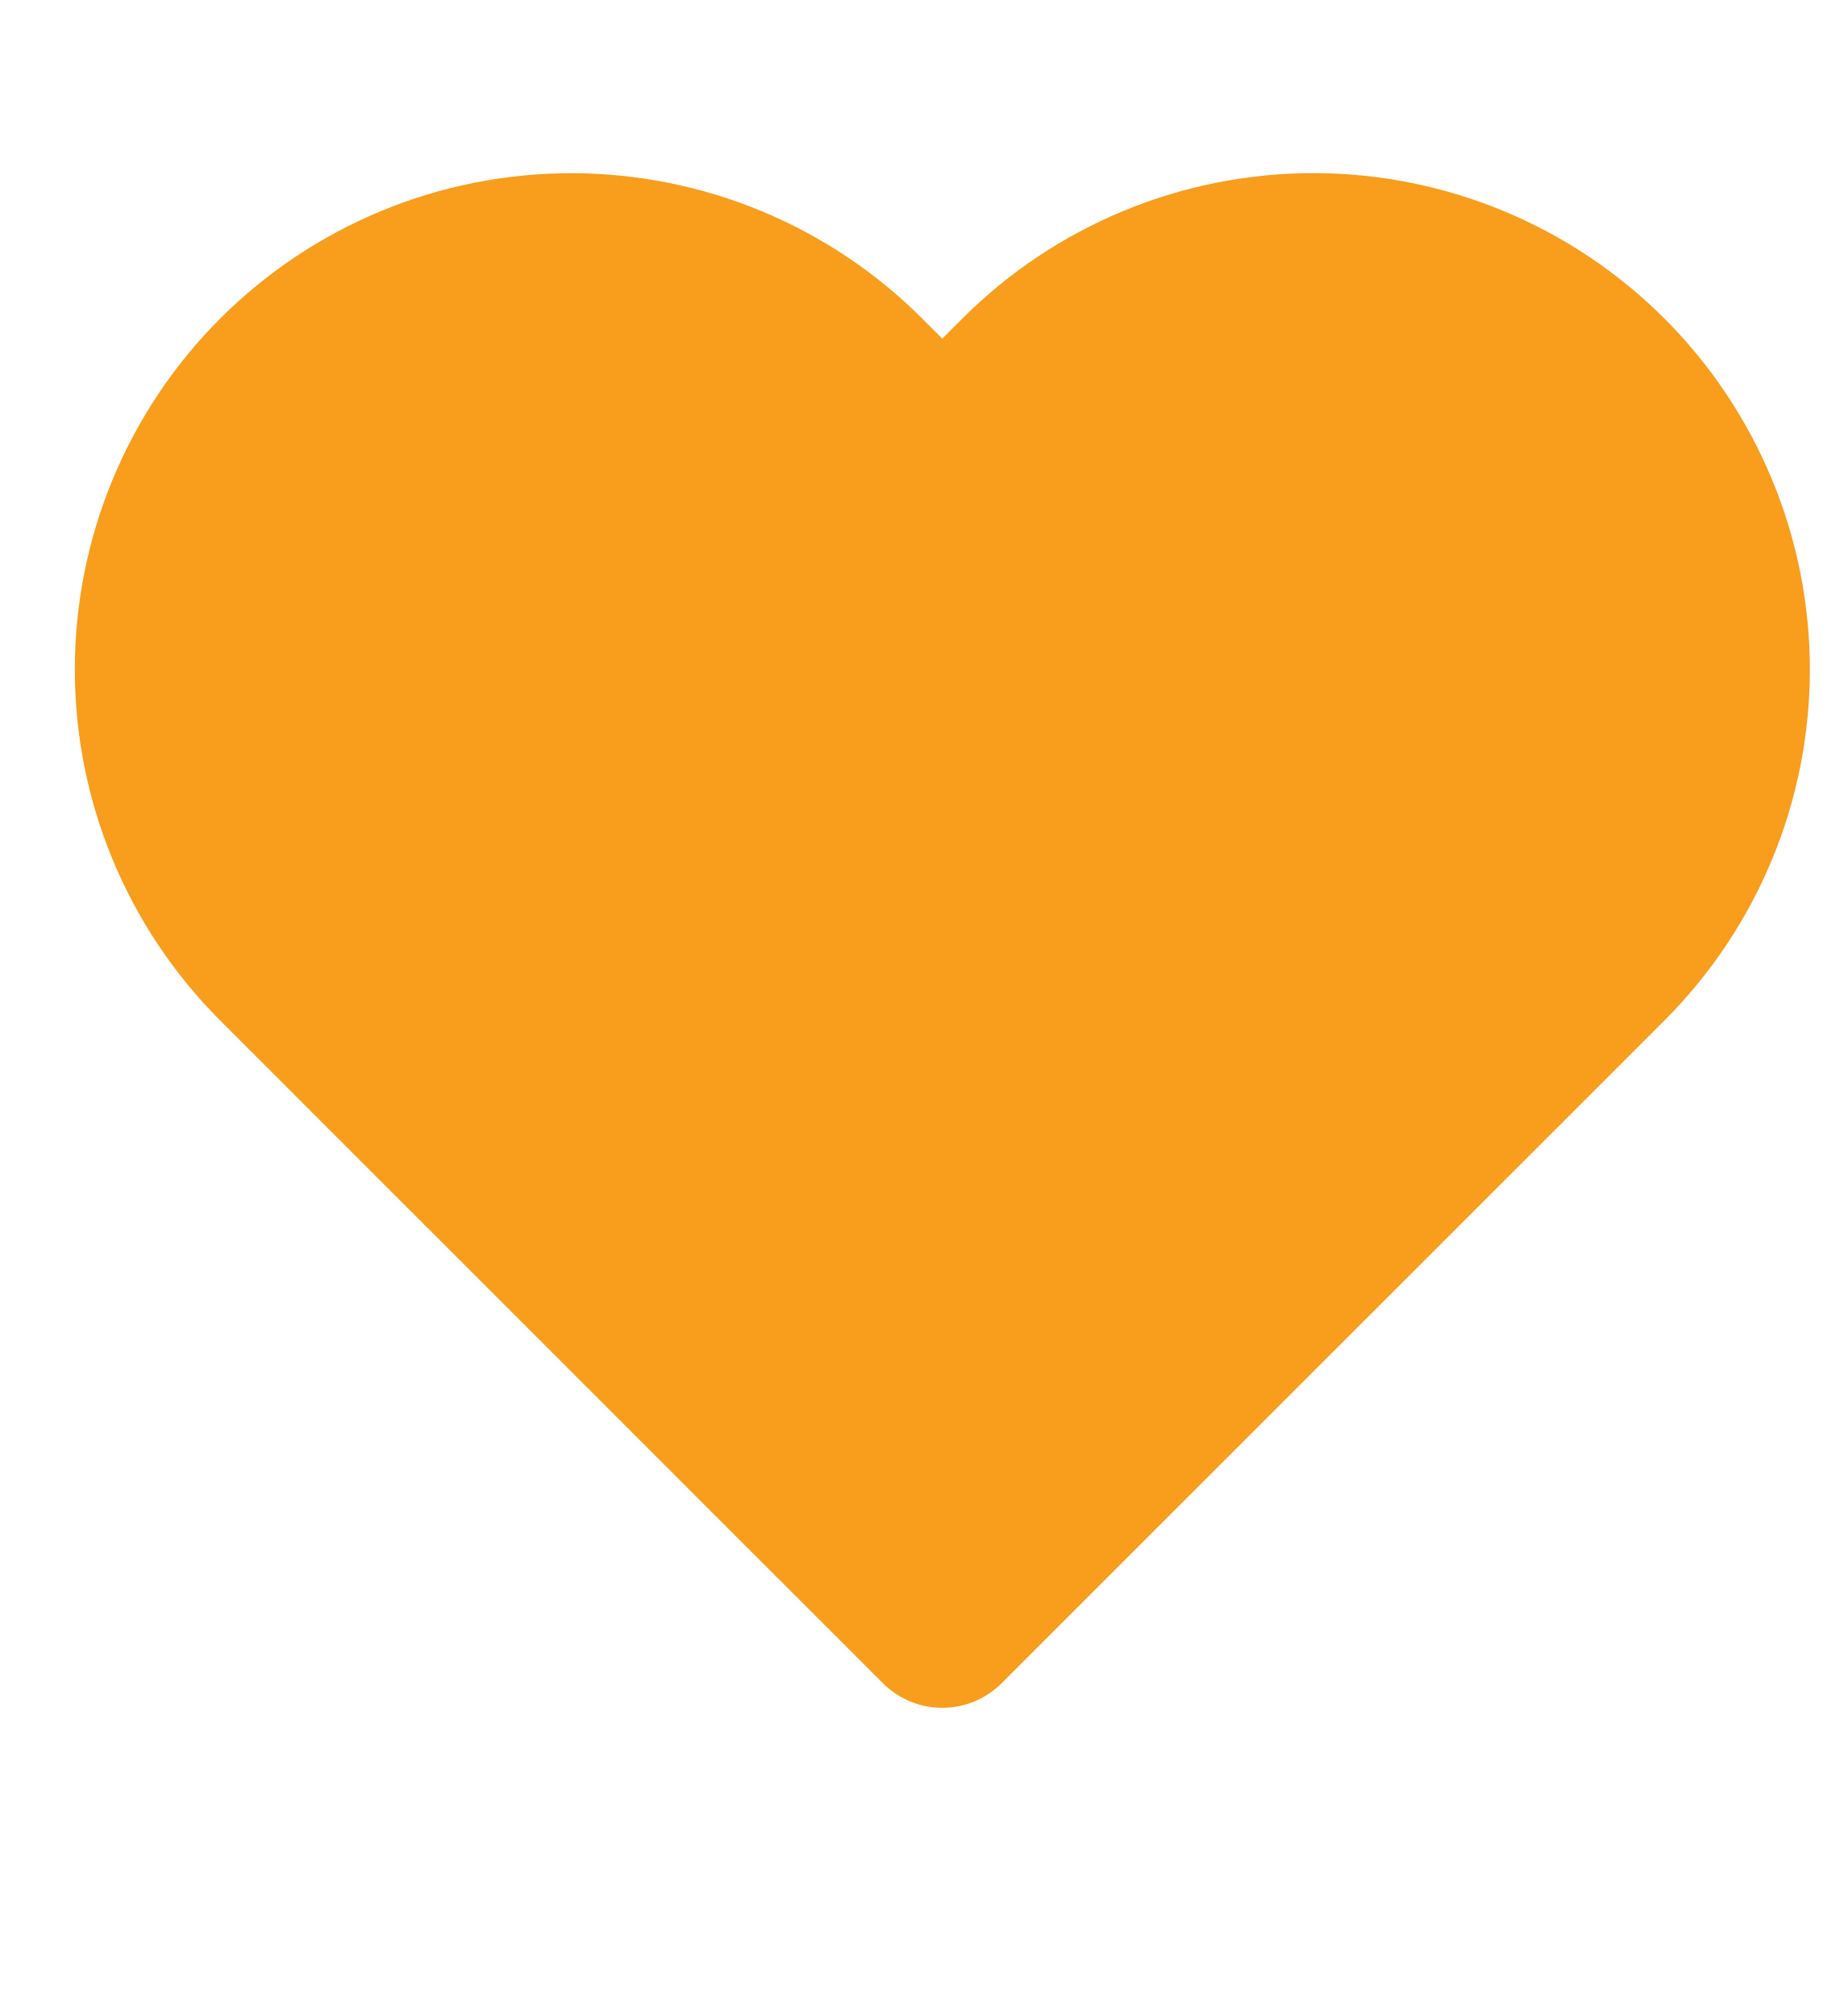
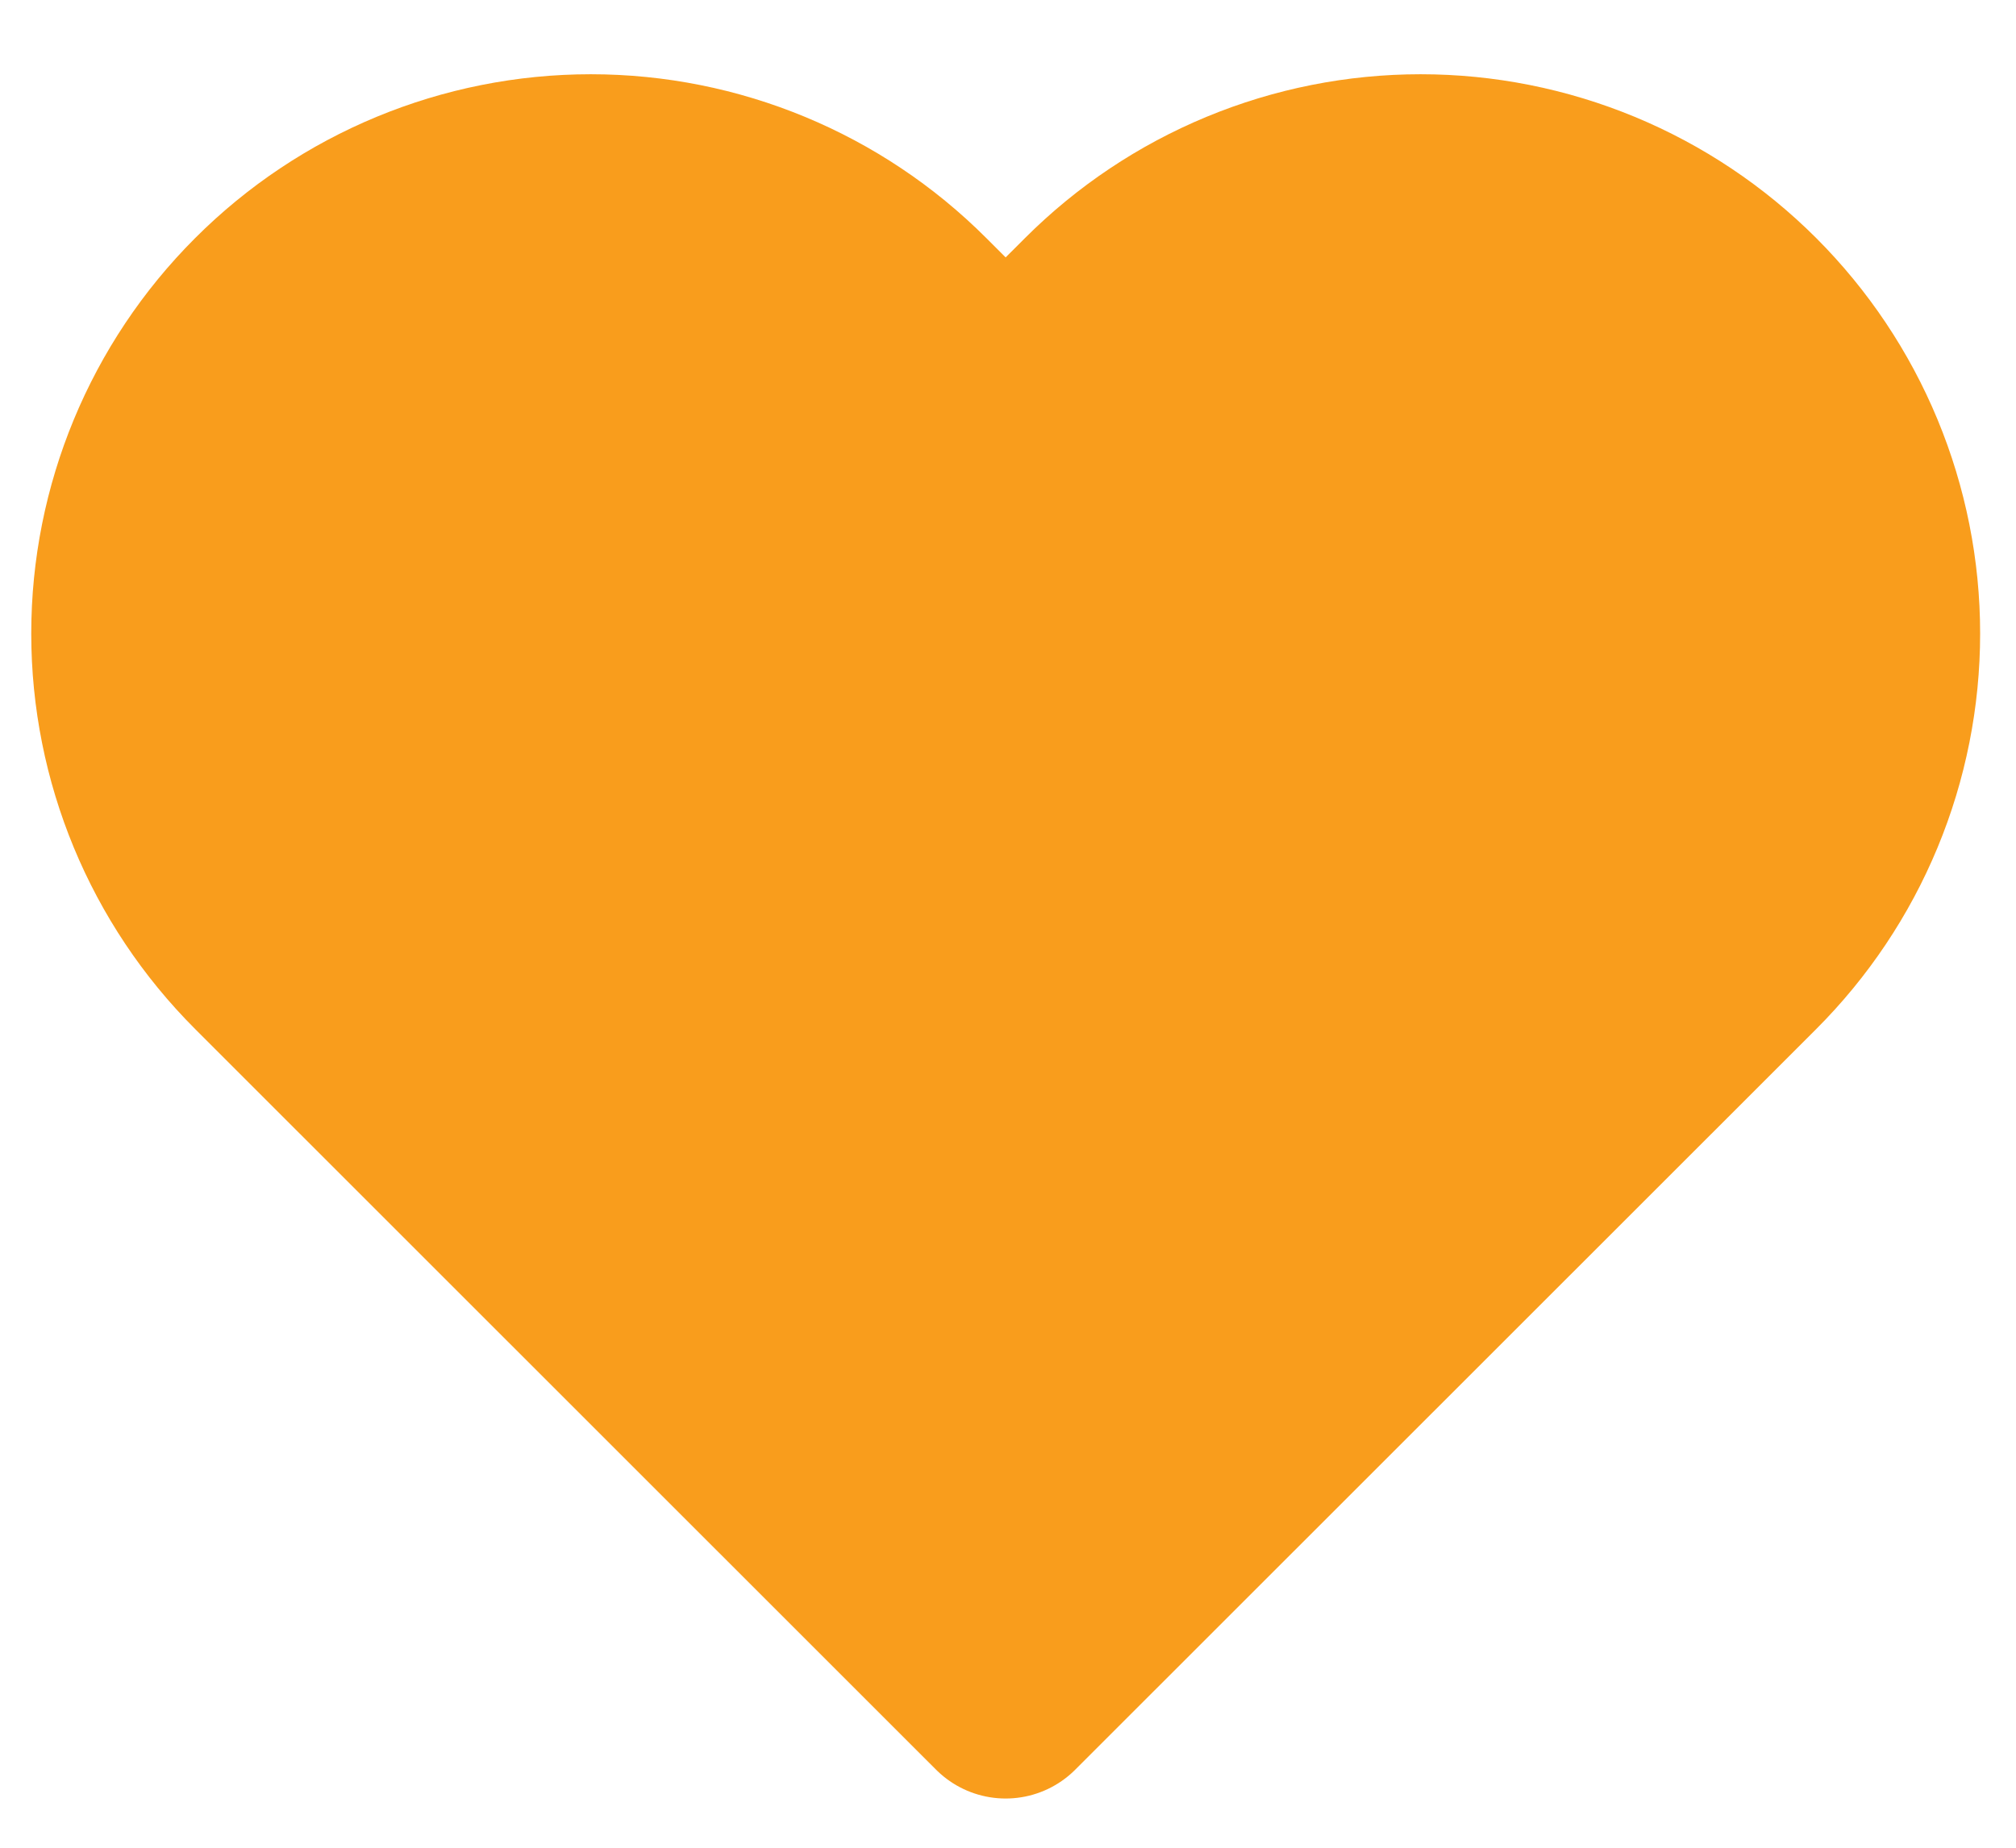
- <svg xmlns="http://www.w3.org/2000/svg" width="22" height="24" viewBox="0 0 22 24" fill="none">
-   <path d="M19.11 4.499C18.654 4.043 18.113 3.682 17.517 3.435C16.921 3.188 16.283 3.061 15.638 3.061C14.993 3.061 14.354 3.188 13.759 3.435C13.163 3.682 12.621 4.043 12.166 4.499L11.219 5.445L10.273 4.499C9.352 3.579 8.103 3.062 6.801 3.062C5.499 3.062 4.25 3.579 3.329 4.499C2.408 5.42 1.891 6.669 1.891 7.971C1.891 9.273 2.408 10.521 3.329 11.442L4.275 12.388L11.219 19.331L18.164 12.388L19.11 11.442C19.566 10.986 19.928 10.445 20.175 9.849C20.422 9.254 20.549 8.615 20.549 7.971C20.549 7.326 20.422 6.688 20.175 6.092C19.928 5.496 19.566 4.955 19.11 4.499Z" fill="#F99D1C" stroke="#F99D1C" stroke-width="2" stroke-linecap="round" stroke-linejoin="round" />
+ <svg xmlns="http://www.w3.org/2000/svg" width="24" height="22" viewBox="0 0 24 22" fill="none">
+   <path d="M20.794 3.663C20.284 3.153 19.679 2.749 19.013 2.473C18.346 2.197 17.633 2.055 16.912 2.055C16.191 2.055 15.477 2.197 14.811 2.473C14.145 2.749 13.54 3.153 13.03 3.663L11.972 4.72L10.914 3.663C9.885 2.633 8.489 2.055 7.033 2.055C5.577 2.055 4.18 2.633 3.151 3.663C2.121 4.692 1.543 6.088 1.543 7.543C1.543 8.999 2.121 10.395 3.151 11.424L4.209 12.482L11.972 20.243L19.736 12.482L20.794 11.424C21.303 10.915 21.708 10.31 21.984 9.644C22.26 8.978 22.402 8.264 22.402 7.543C22.402 6.823 22.26 6.109 21.984 5.443C21.708 4.777 21.303 4.172 20.794 3.663Z" fill="#F99D1C" stroke="#F99D1C" stroke-width="2.342" stroke-linecap="round" stroke-linejoin="round" />
</svg>
